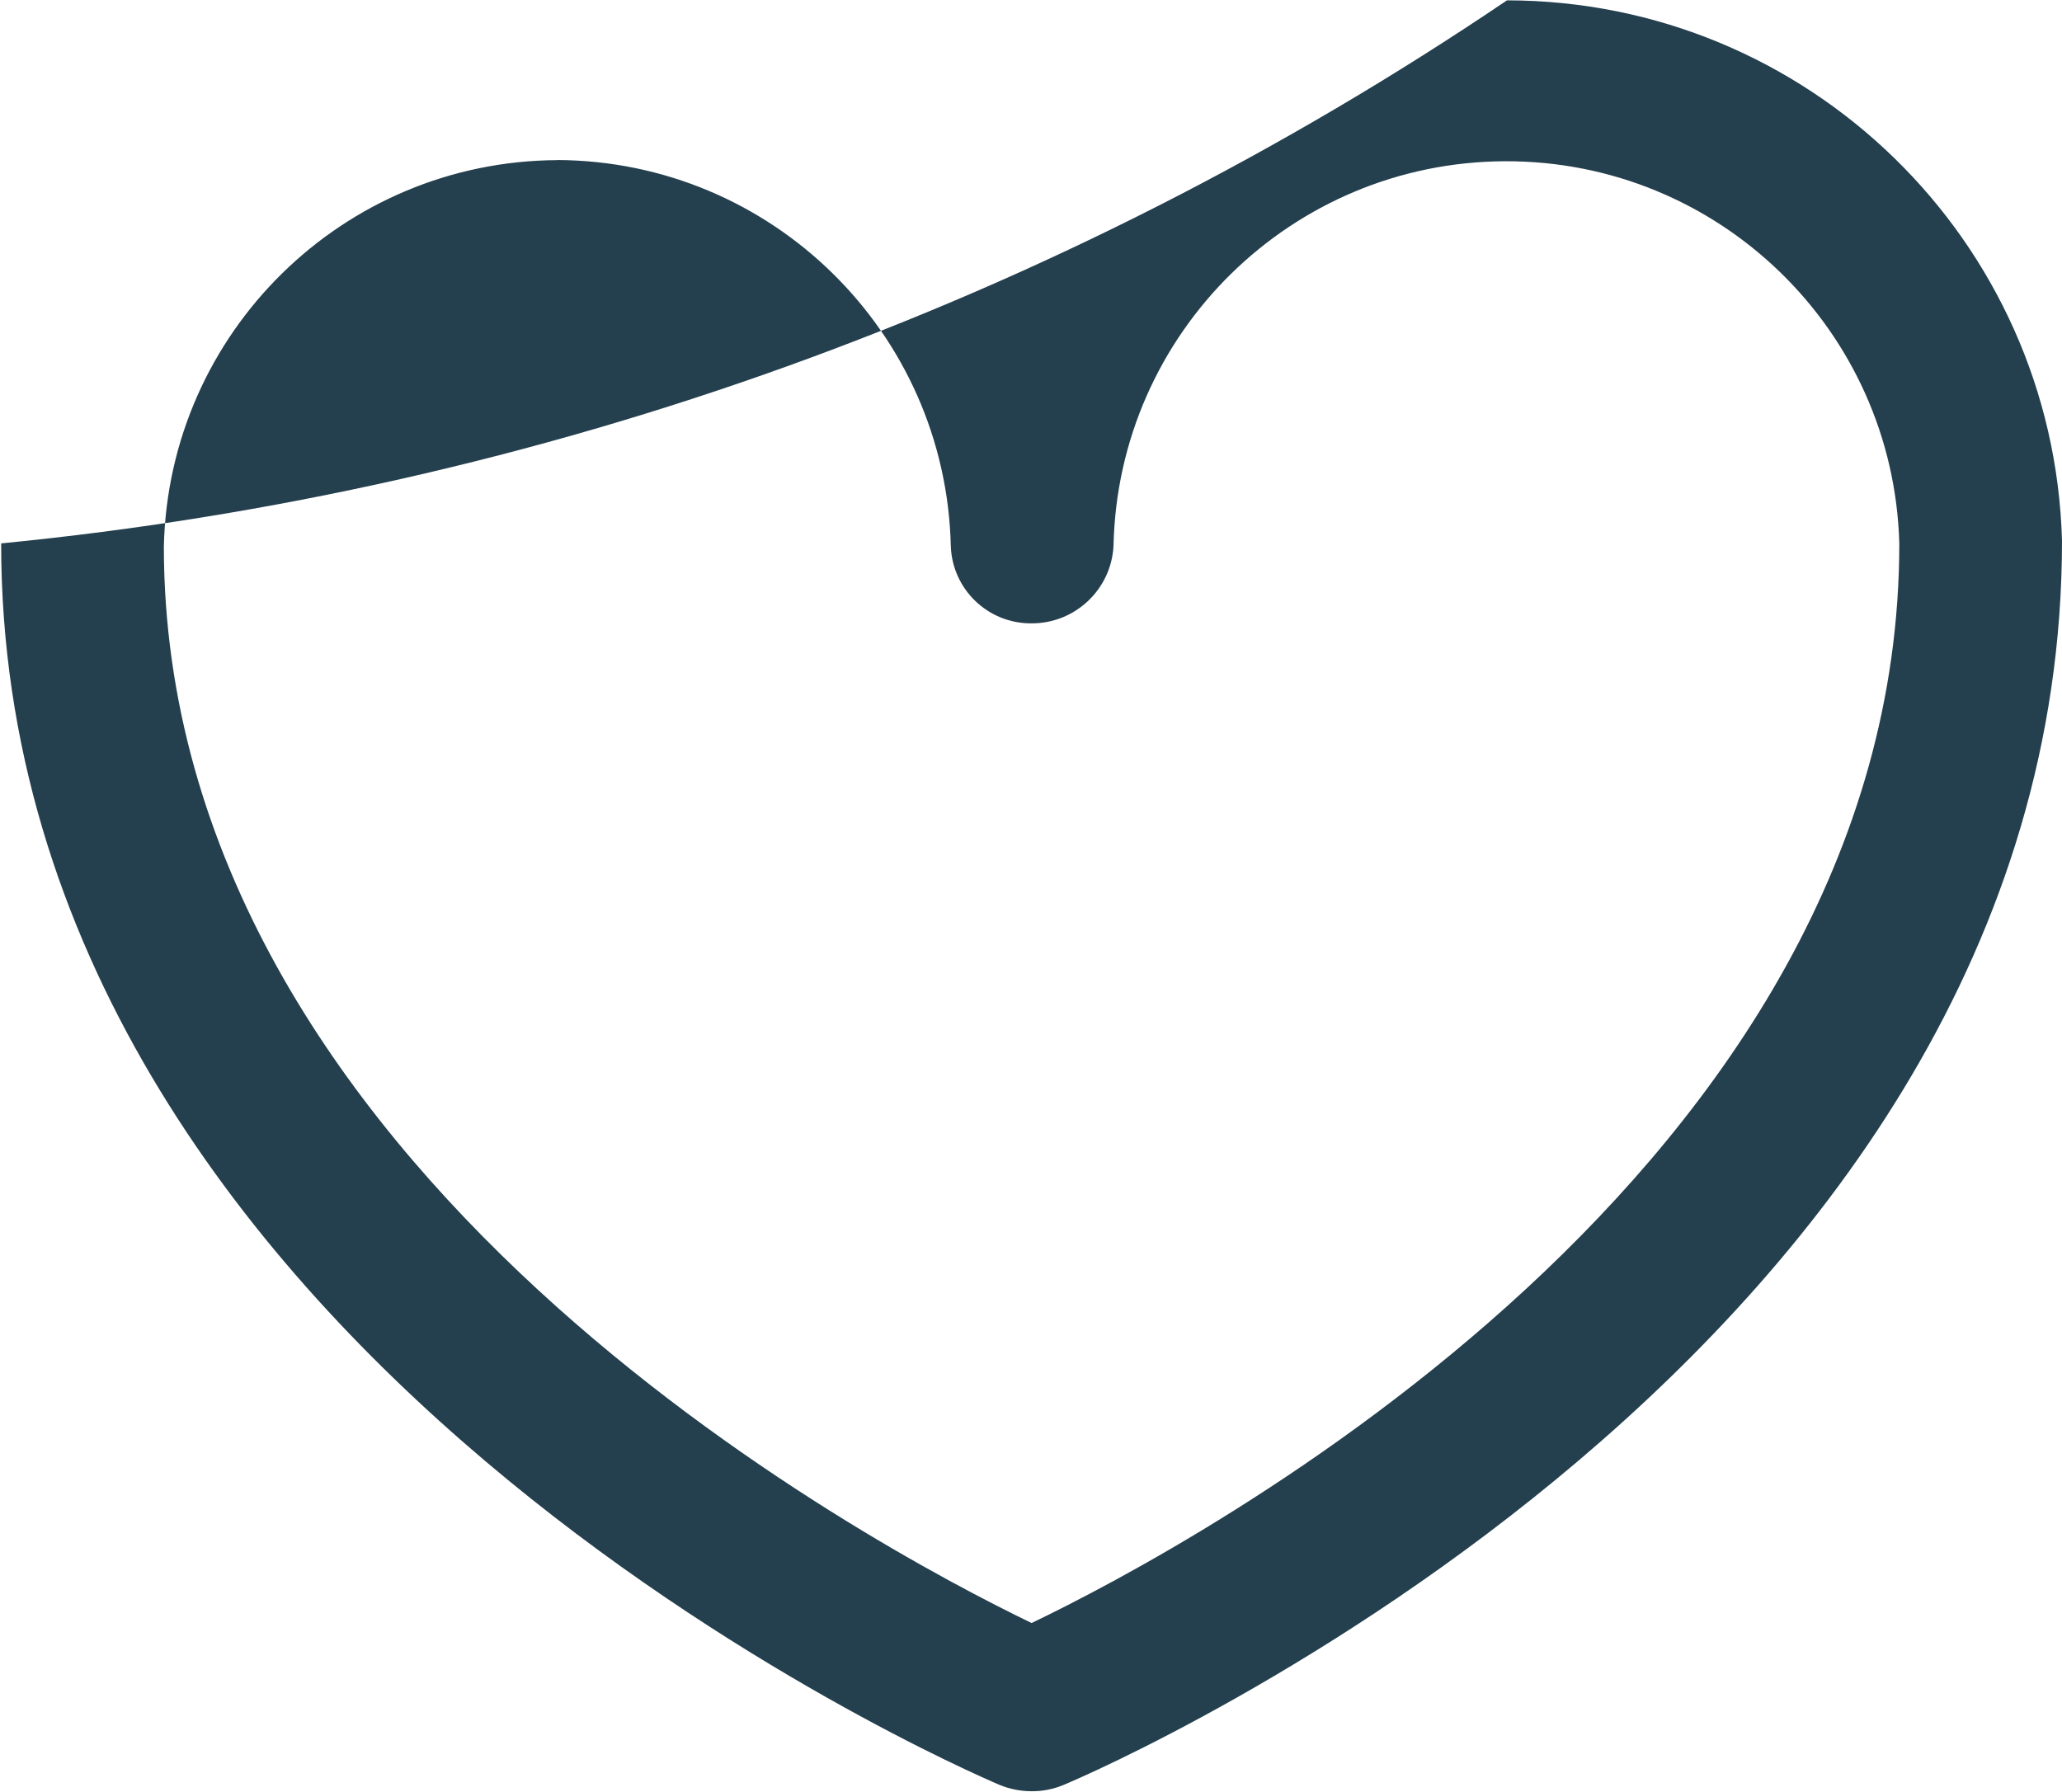
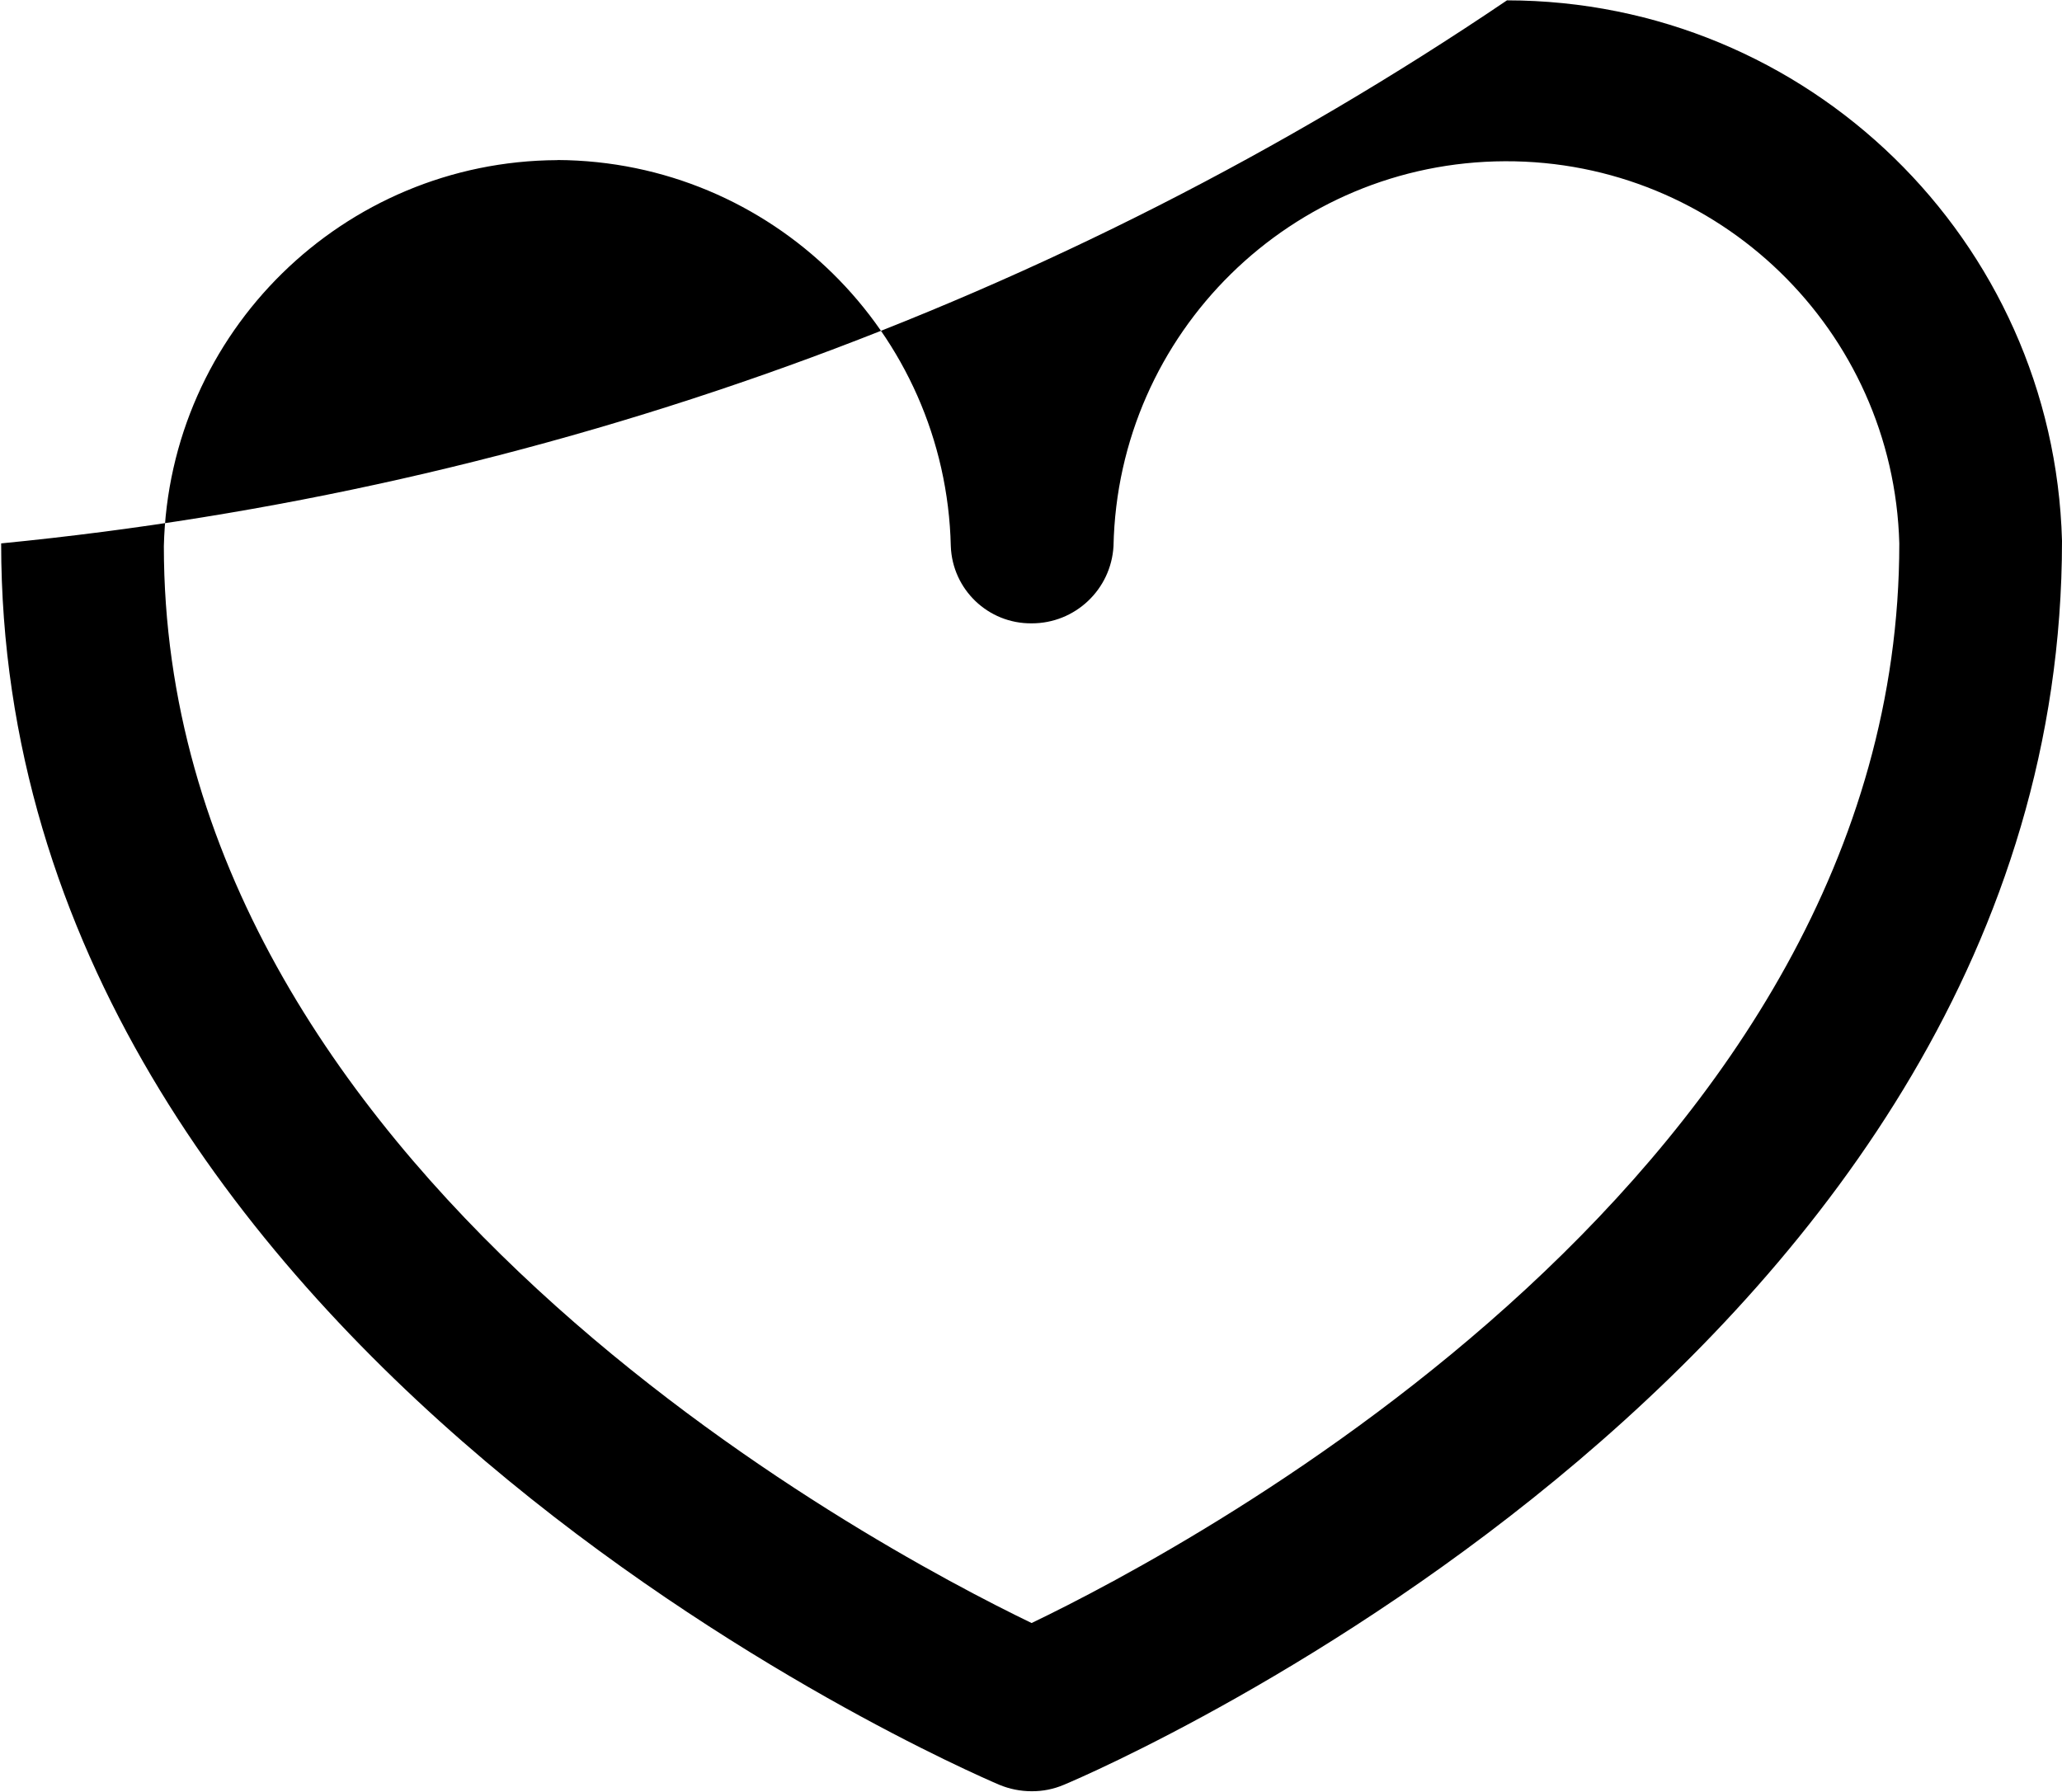
<svg xmlns="http://www.w3.org/2000/svg" width="17.87" height="15.531" viewBox="0 0 17.87 15.531">
  <defs>
    <style>
      .cls-1 {
        fill: #243f4d;
        fill-rule: evenodd;
      }
    </style>
  </defs>
-   <path class="cls-1" d="M1648.91,86.245a0.731,0.731,0,0,1-.28-0.056c-0.35-.15-8.65-3.749-8.65-10.76a28.181,28.181,0,0,0,13.05-4.707,4.817,4.817,0,0,1,4.81,4.684c0,7.034-8.29,10.634-8.65,10.783A0.7,0.7,0,0,1,1648.91,86.245Zm-4.11-14.138a3.427,3.427,0,0,0-3.41,3.346c0,5.407,6.13,8.662,7.52,9.334,1.4-.672,7.52-3.93,7.52-9.358a3.406,3.406,0,0,0-6.81.024,0.709,0.709,0,0,1-.71.669h0a0.694,0.694,0,0,1-.7-0.669A3.427,3.427,0,0,0,1644.8,72.106Z" transform="translate(-1639.97 -70.719)" />
+   <path d="M1648.91,86.245a0.731,0.731,0,0,1-.28-0.056c-0.35-.15-8.65-3.749-8.65-10.76a28.181,28.181,0,0,0,13.05-4.707,4.817,4.817,0,0,1,4.81,4.684c0,7.034-8.29,10.634-8.65,10.783A0.7,0.7,0,0,1,1648.91,86.245Zm-4.11-14.138a3.427,3.427,0,0,0-3.41,3.346c0,5.407,6.13,8.662,7.52,9.334,1.4-.672,7.52-3.93,7.52-9.358a3.406,3.406,0,0,0-6.81.024,0.709,0.709,0,0,1-.71.669h0a0.694,0.694,0,0,1-.7-0.669A3.427,3.427,0,0,0,1644.8,72.106Z" transform="translate(-1639.97 -70.719)" />
</svg>
